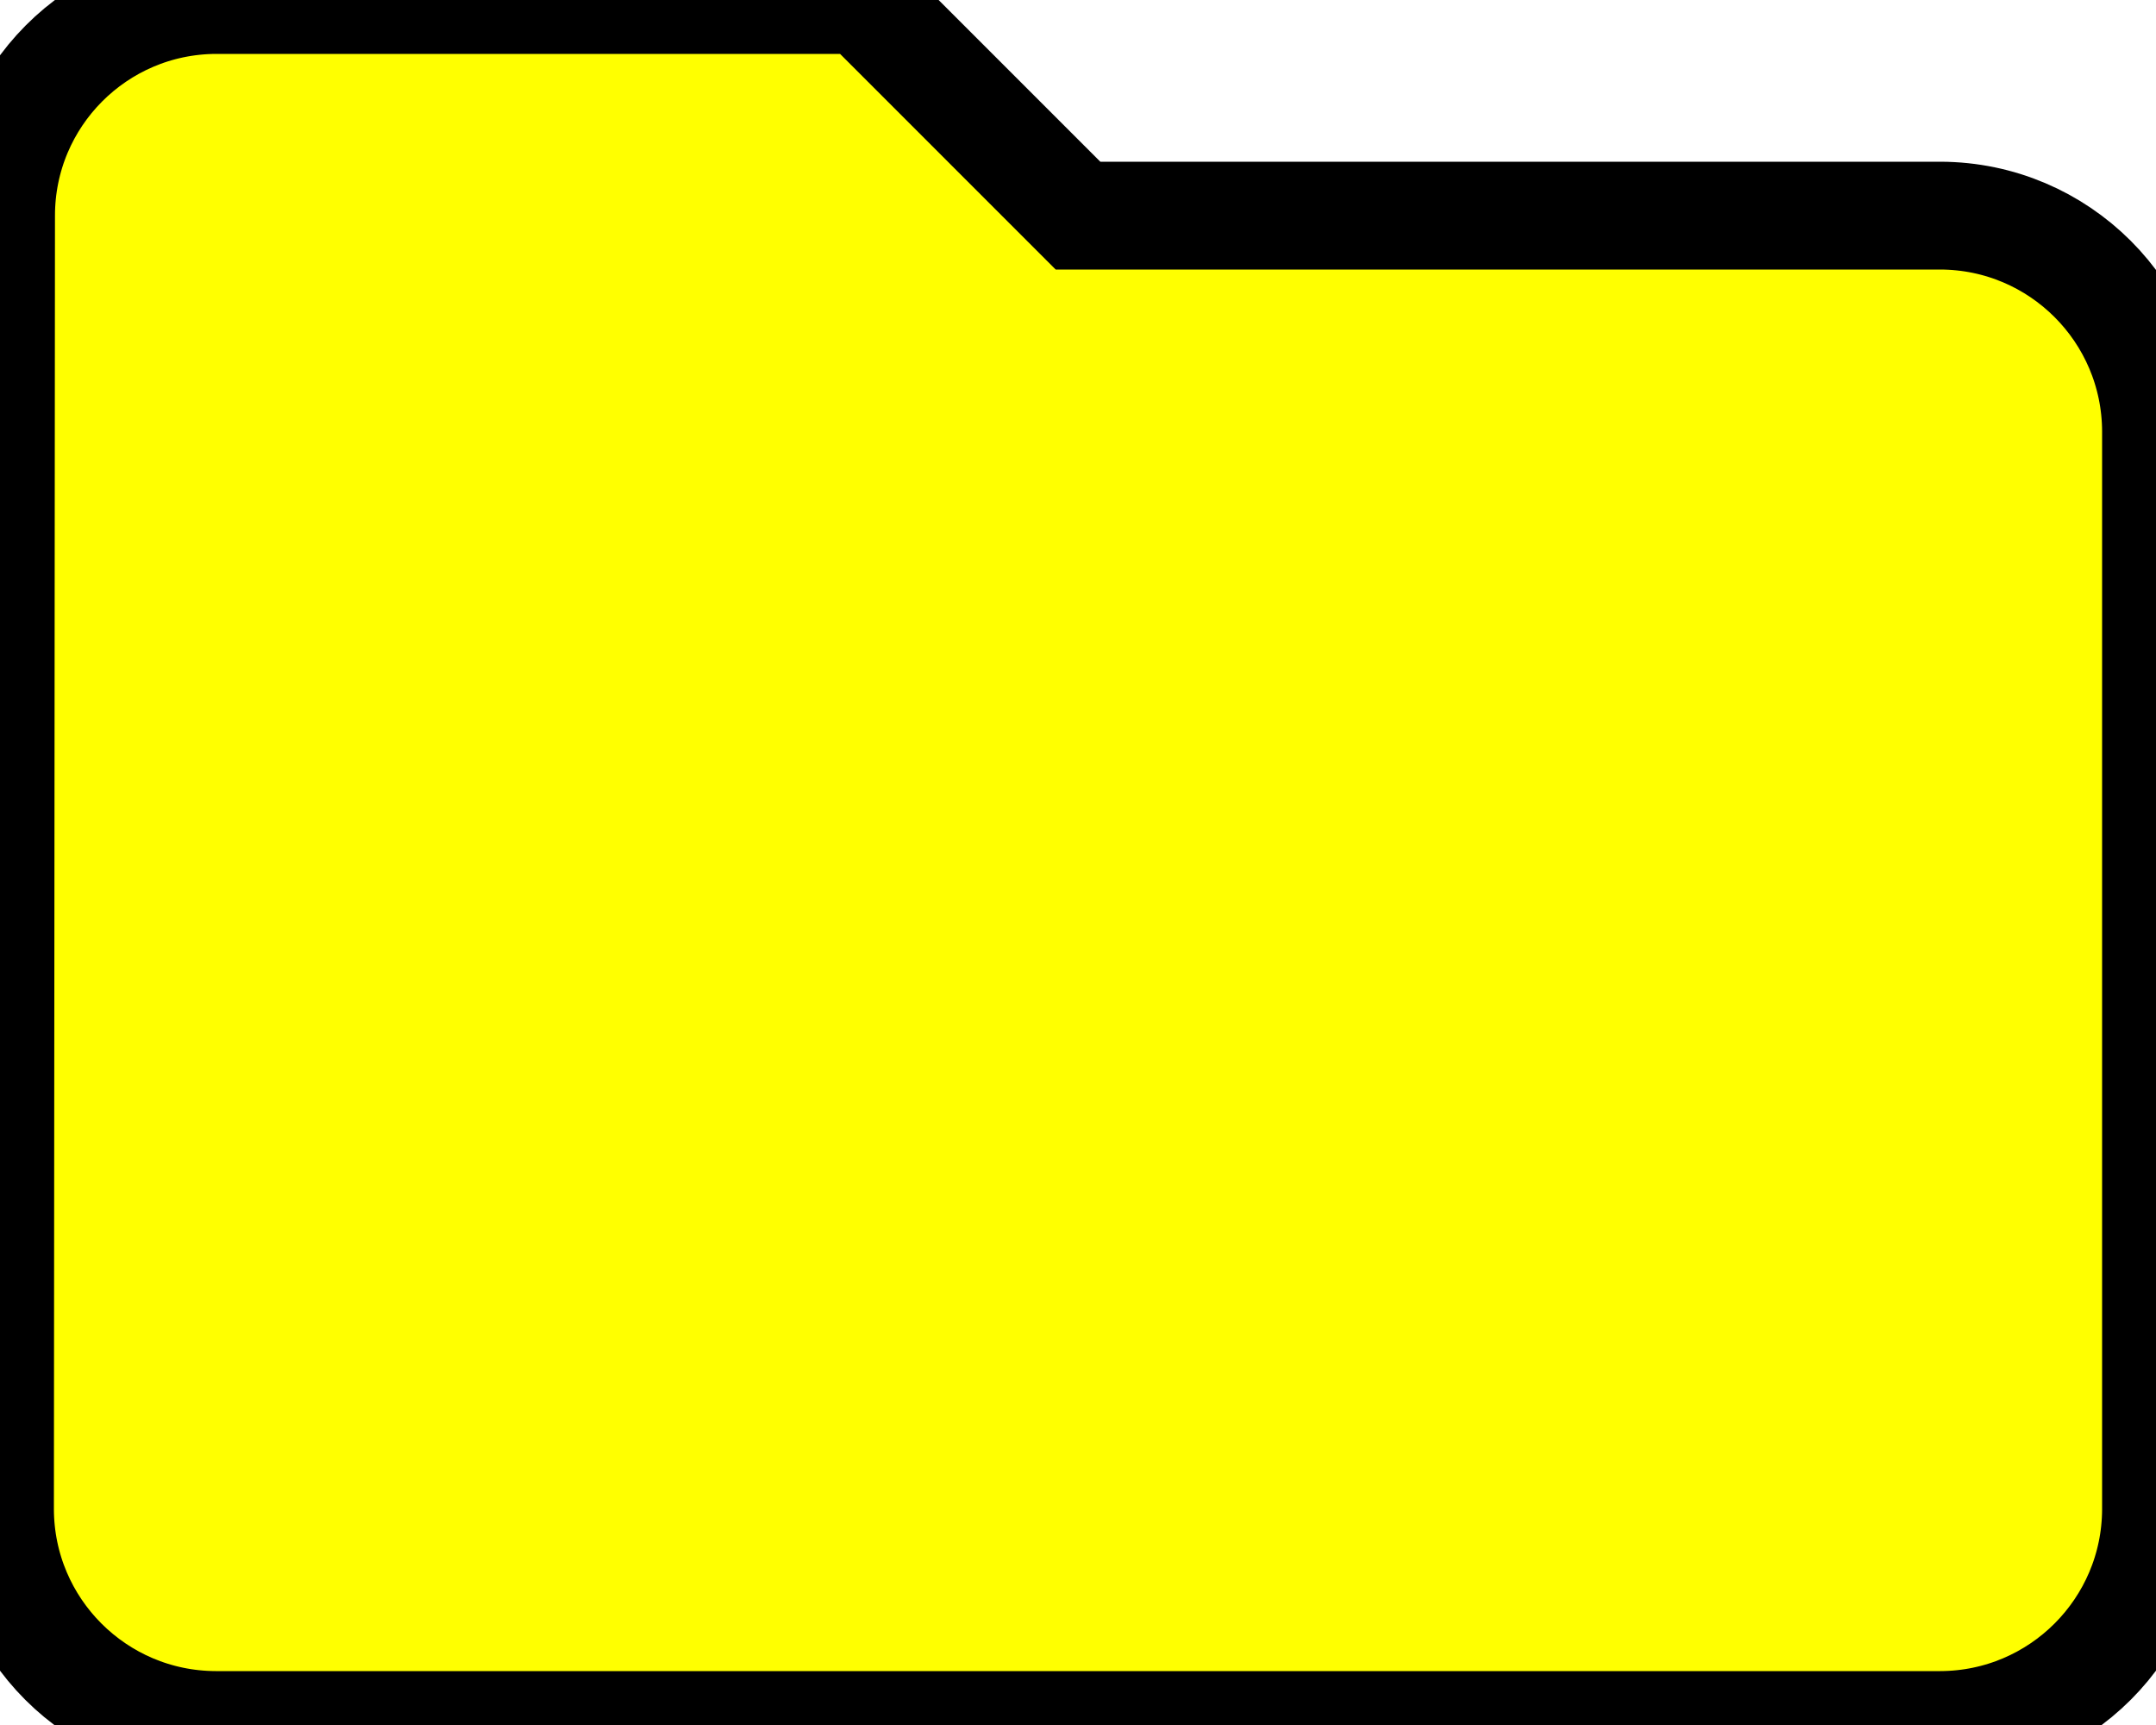
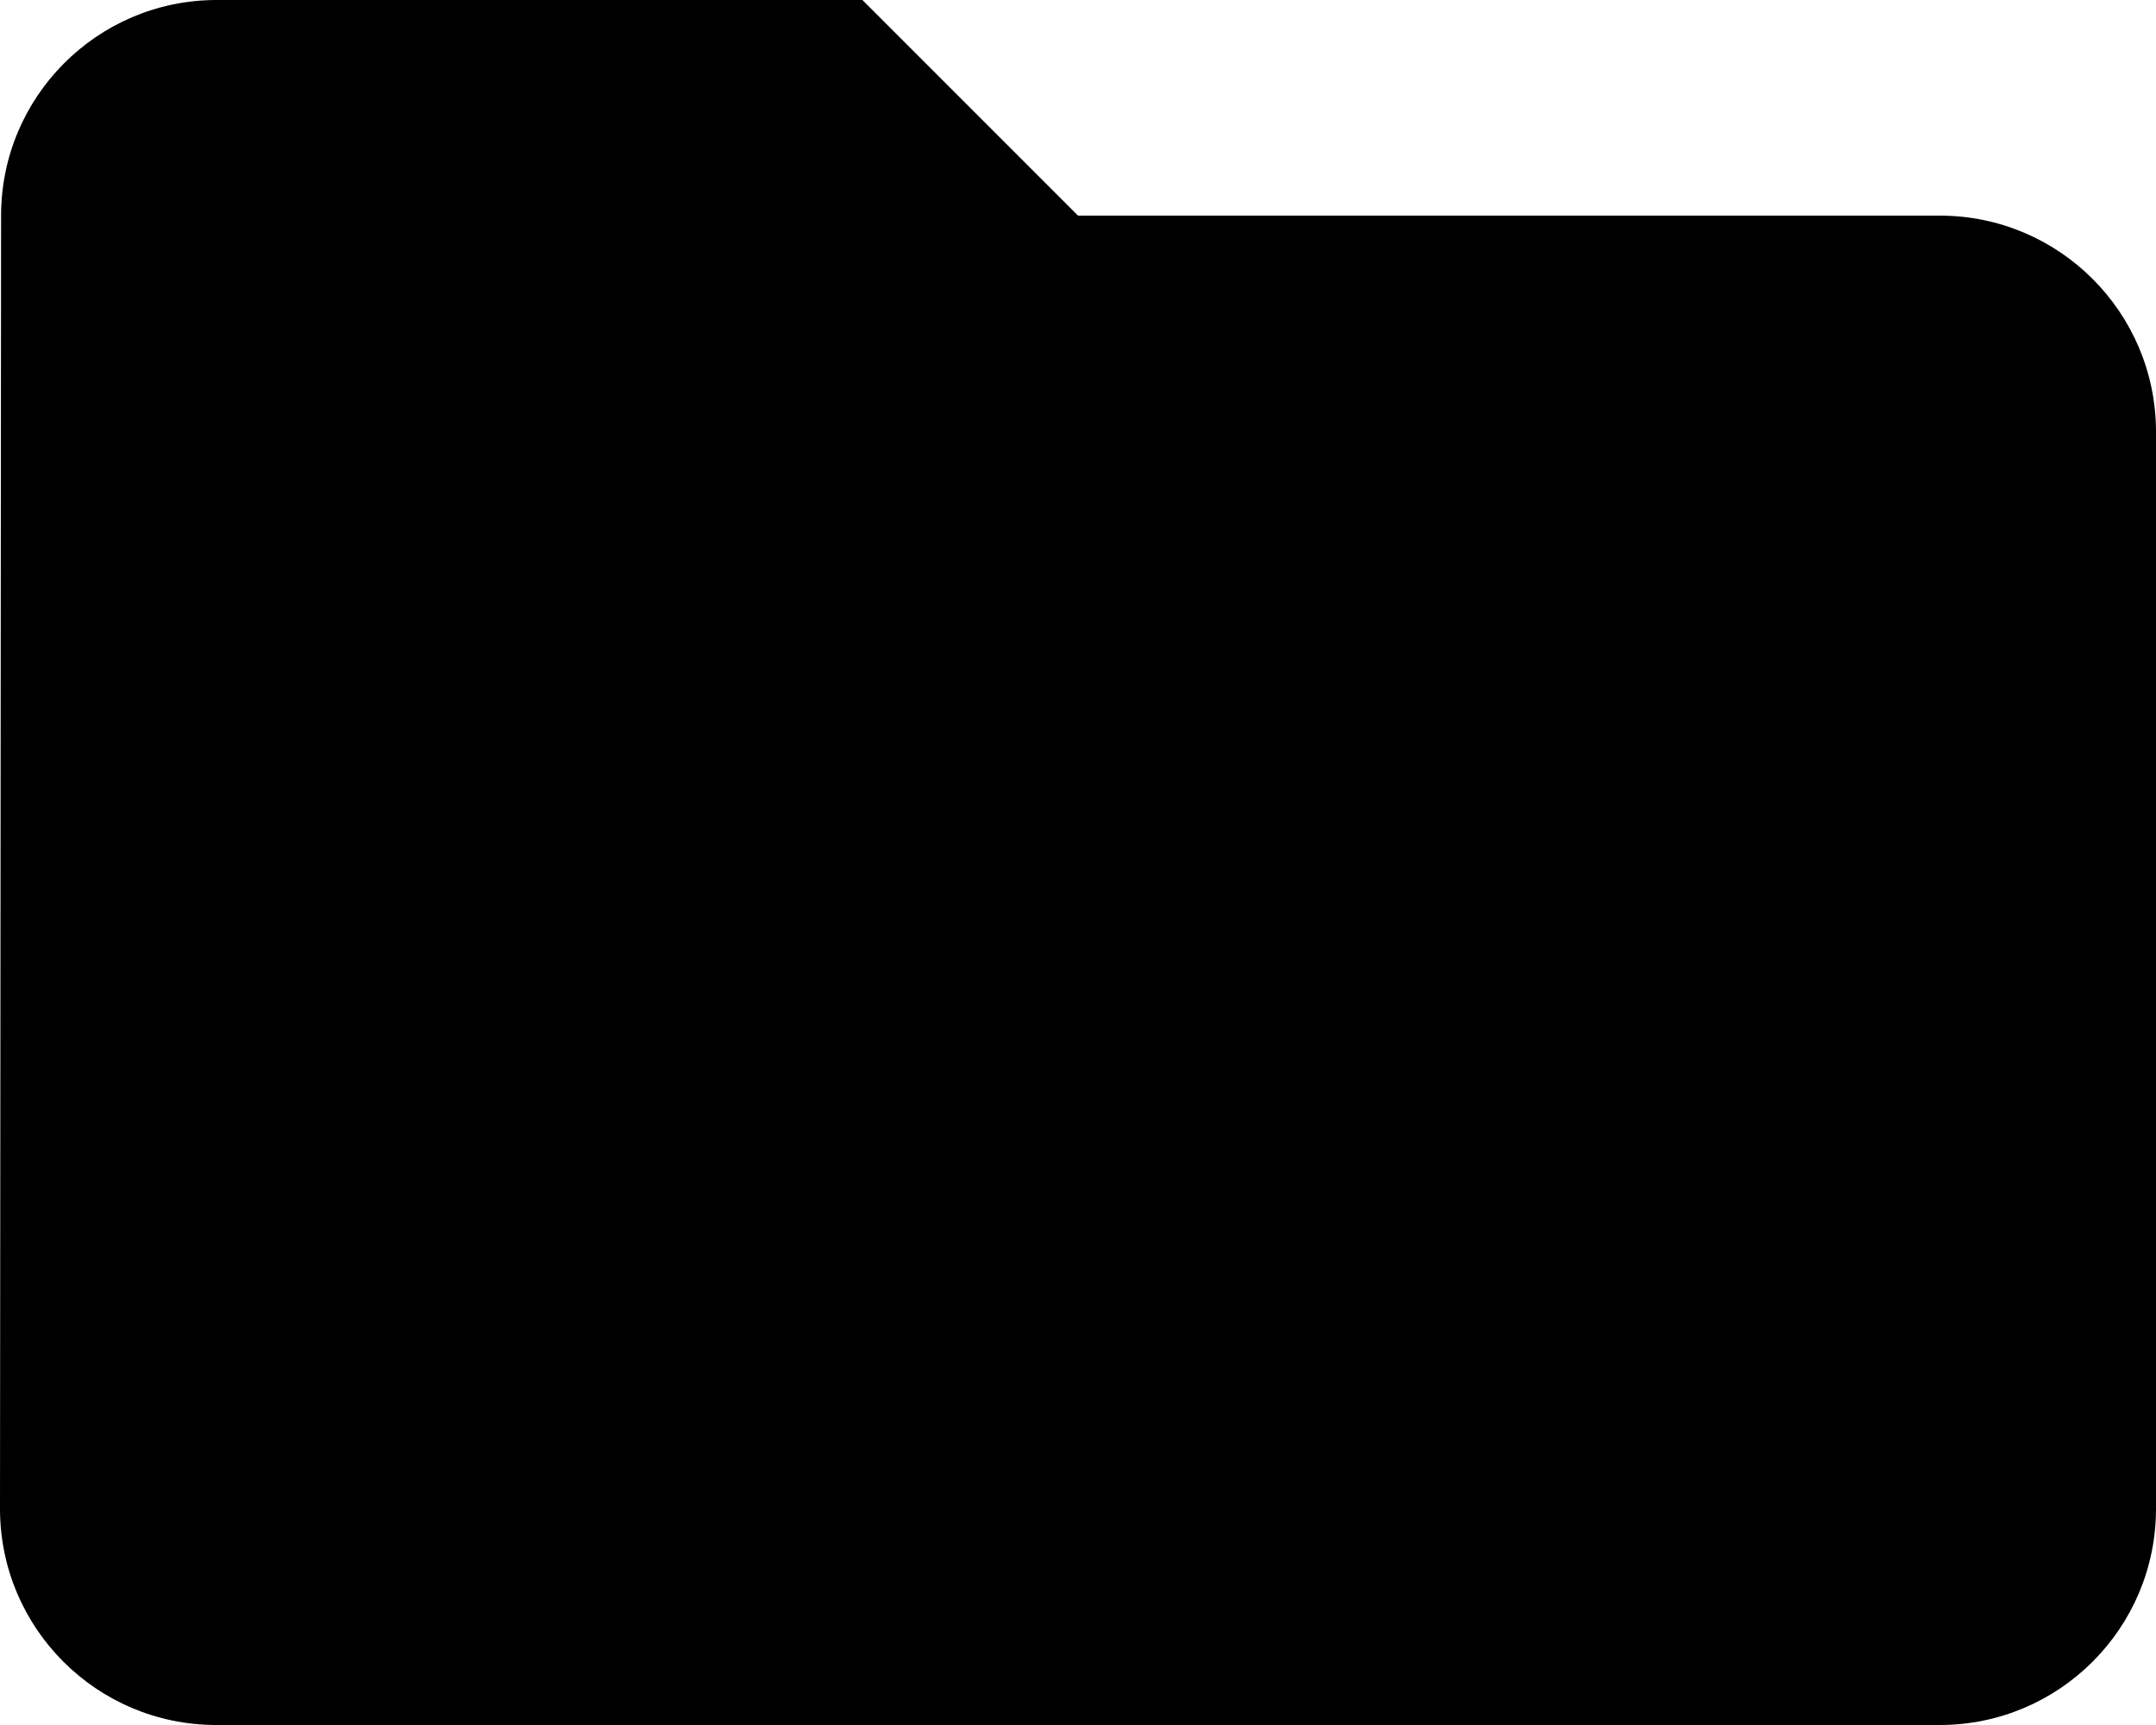
<svg xmlns="http://www.w3.org/2000/svg" id="testtheme" width="20" height="16" viewBox="0 0 20 16">
  <g transform="translate(0)">
-     <path data-name="Pfad 1" d="M9.915,4.034h-6a2,2,0,0,0-1.99,2l-.01,12a2.006,2.006,0,0,0,2,2h16a2.006,2.006,0,0,0,2-2v-10a2.006,2.006,0,0,0-2-2h-8Z" transform="translate(-1.915 -4.034)" fill="#FFFF00" stroke="#000000" stroke-width="1" />
+     <path data-name="Pfad 1" d="M9.915,4.034h-6a2,2,0,0,0-1.99,2l-.01,12a2.006,2.006,0,0,0,2,2h16a2.006,2.006,0,0,0,2-2v-10a2.006,2.006,0,0,0-2-2h-8Z" transform="translate(-1.915 -4.034)" fill="#000000" />
  </g>
</svg>
